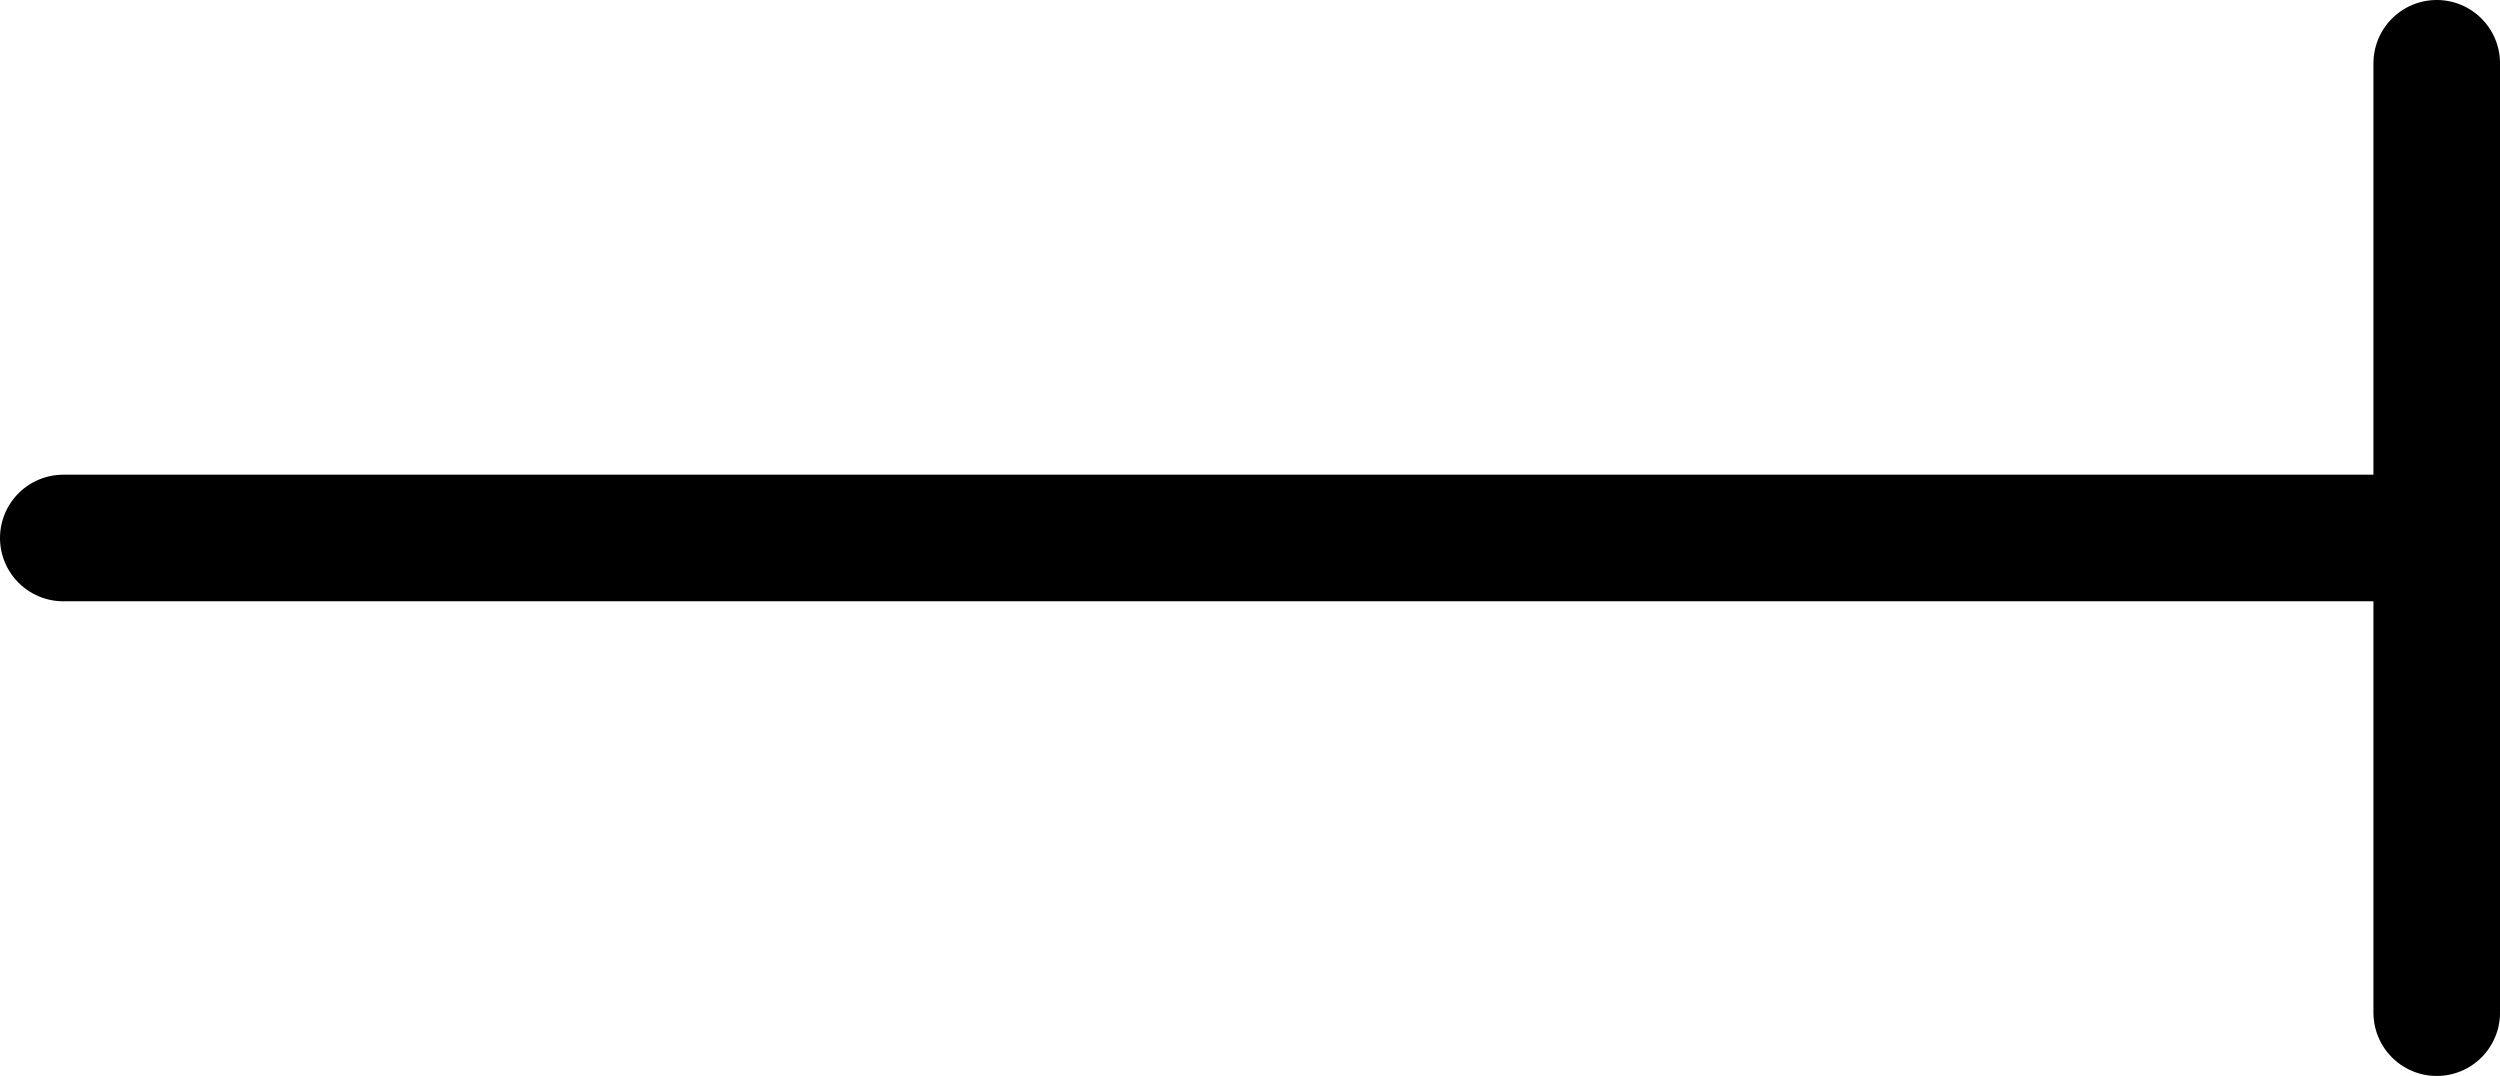
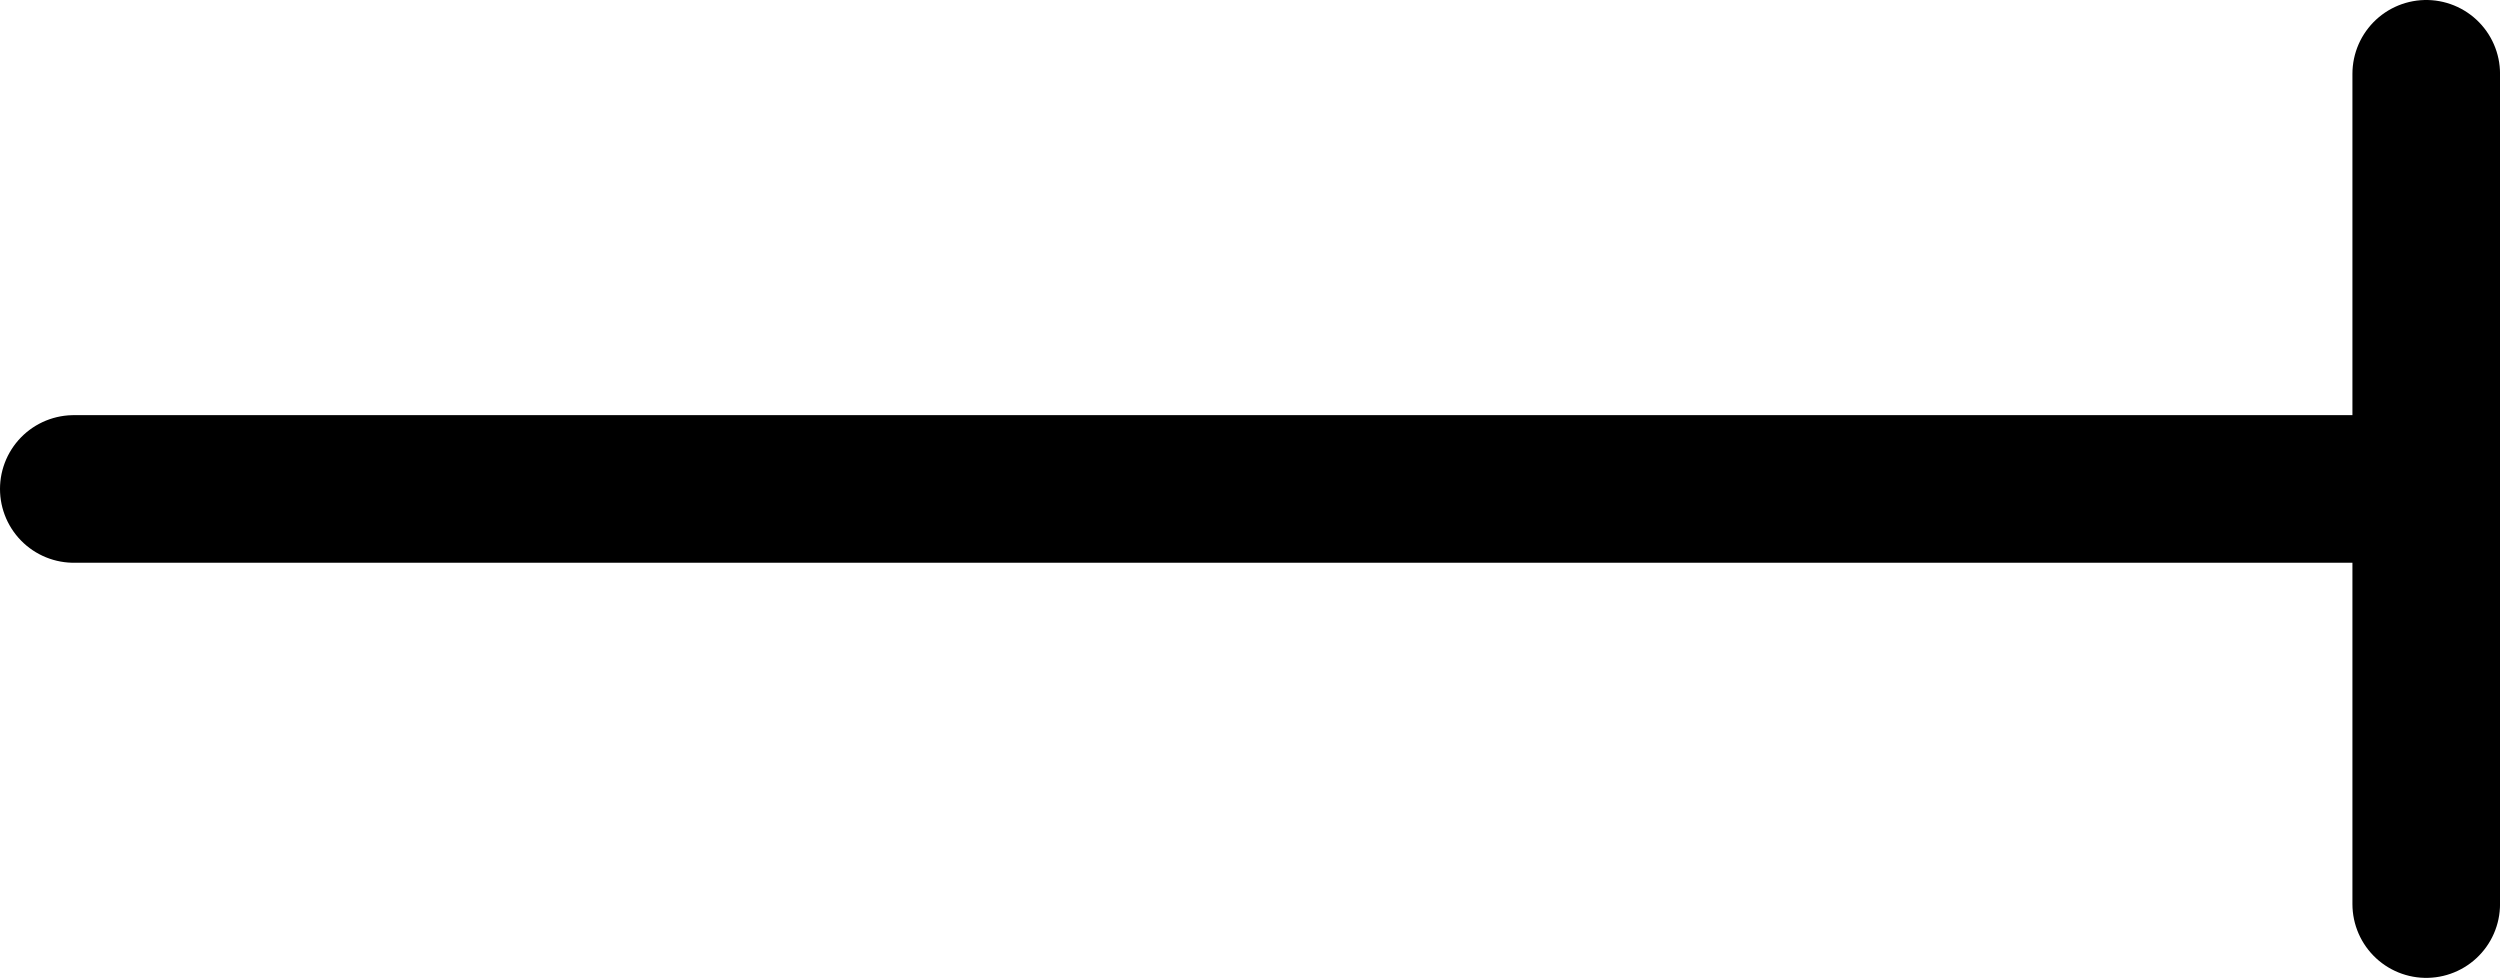
- <svg xmlns="http://www.w3.org/2000/svg" version="1.1" width="79pt" height="34pt" viewBox="58.409 70.858 79 34">
+ <svg xmlns="http://www.w3.org/2000/svg" version="1.1" width="67.75pt" height="26.5pt" viewBox="58.409 67.108 67.75 26.5">
  <g id="page1">
-     <g transform="matrix(0.996264 0 0 0.996264 58.4094 70.8583)">
-       <path d="M 77.289 2.007L 77.289 32.12" fill="none" stroke="#000000" stroke-linecap="round" stroke-linejoin="round" stroke-miterlimit="10.037" stroke-width="4.015" />
+     <g transform="matrix(0.996264 0 0 0.996264 58.4094 67.1083)">
+       <path d="M 65.997 2.007L 65.997 24.592" fill="none" stroke="#000000" stroke-linecap="round" stroke-linejoin="round" stroke-miterlimit="10.037" stroke-width="4.015" />
    </g>
-     <g transform="matrix(0.996264 0 0 0.996264 58.4094 70.8583)">
-       <path d="M 2.007 17.064L 77.289 17.064" fill="none" stroke="#000000" stroke-linecap="round" stroke-linejoin="round" stroke-miterlimit="10.037" stroke-width="4.015" />
+     <g transform="matrix(0.996264 0 0 0.996264 58.4094 67.1083)">
+       <path d="M 2.007 13.3L 65.997 13.3" fill="none" stroke="#000000" stroke-linecap="round" stroke-linejoin="round" stroke-miterlimit="10.037" stroke-width="4.015" />
    </g>
  </g>
</svg>
